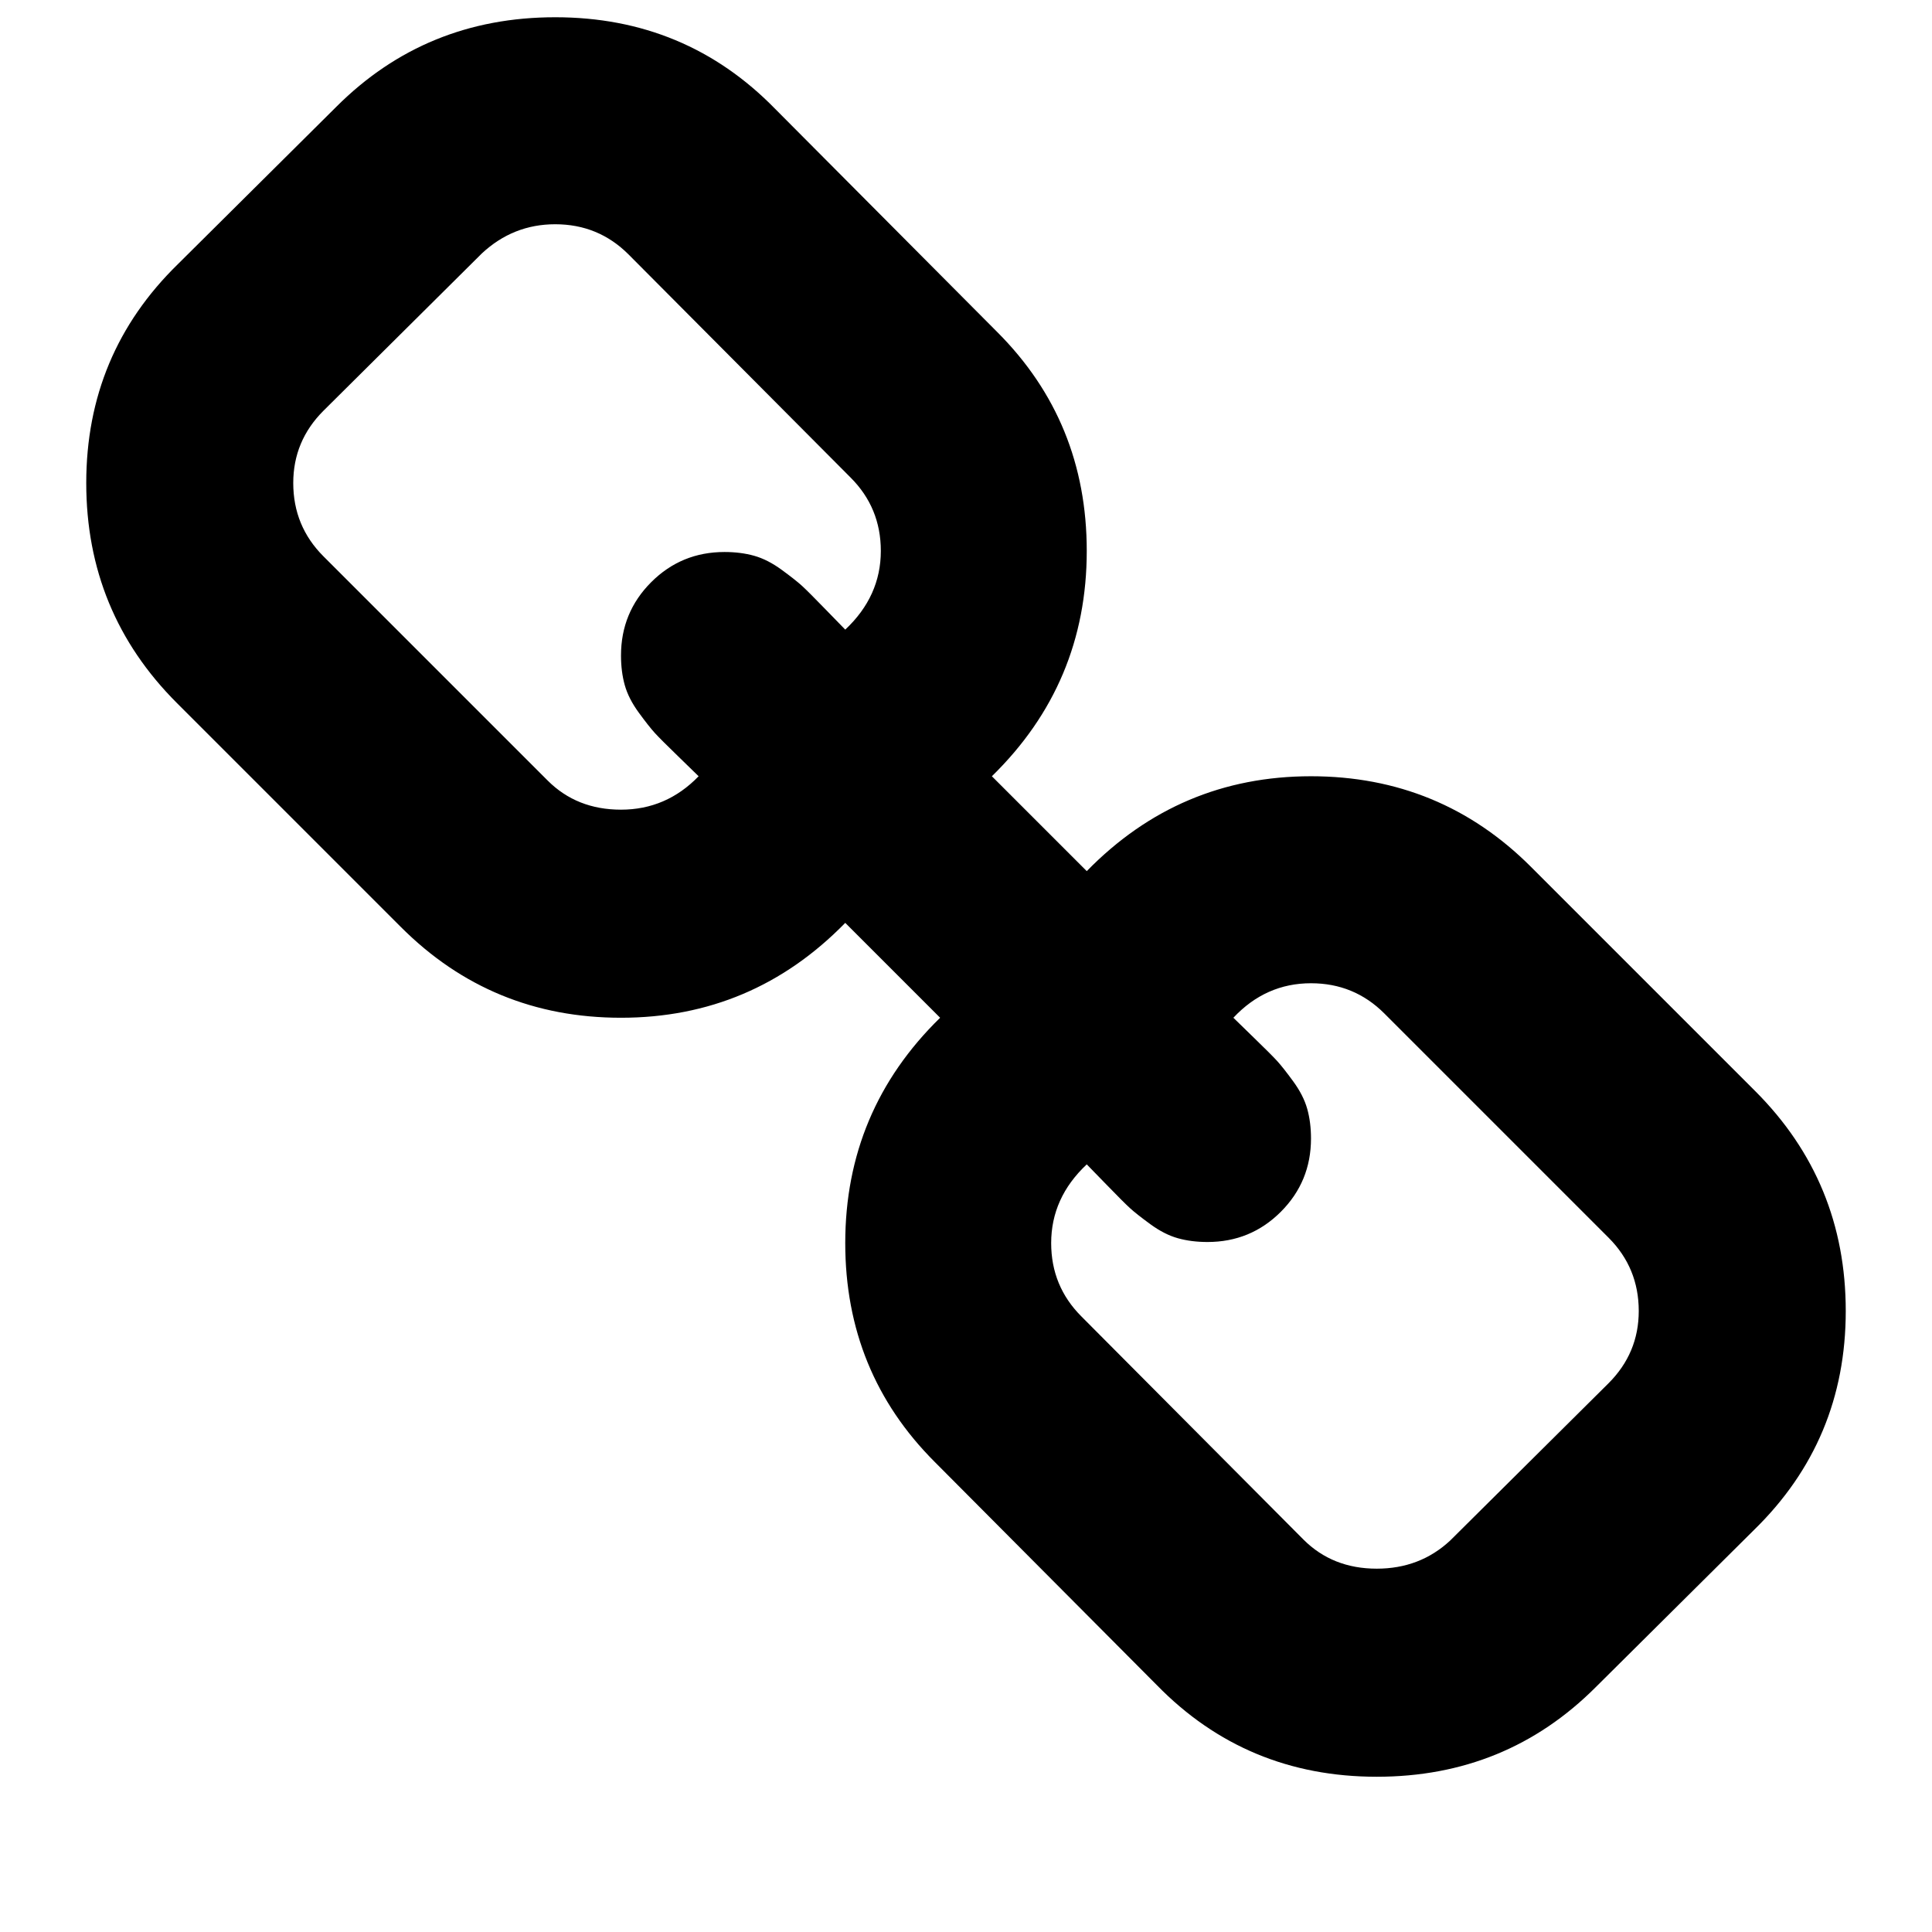
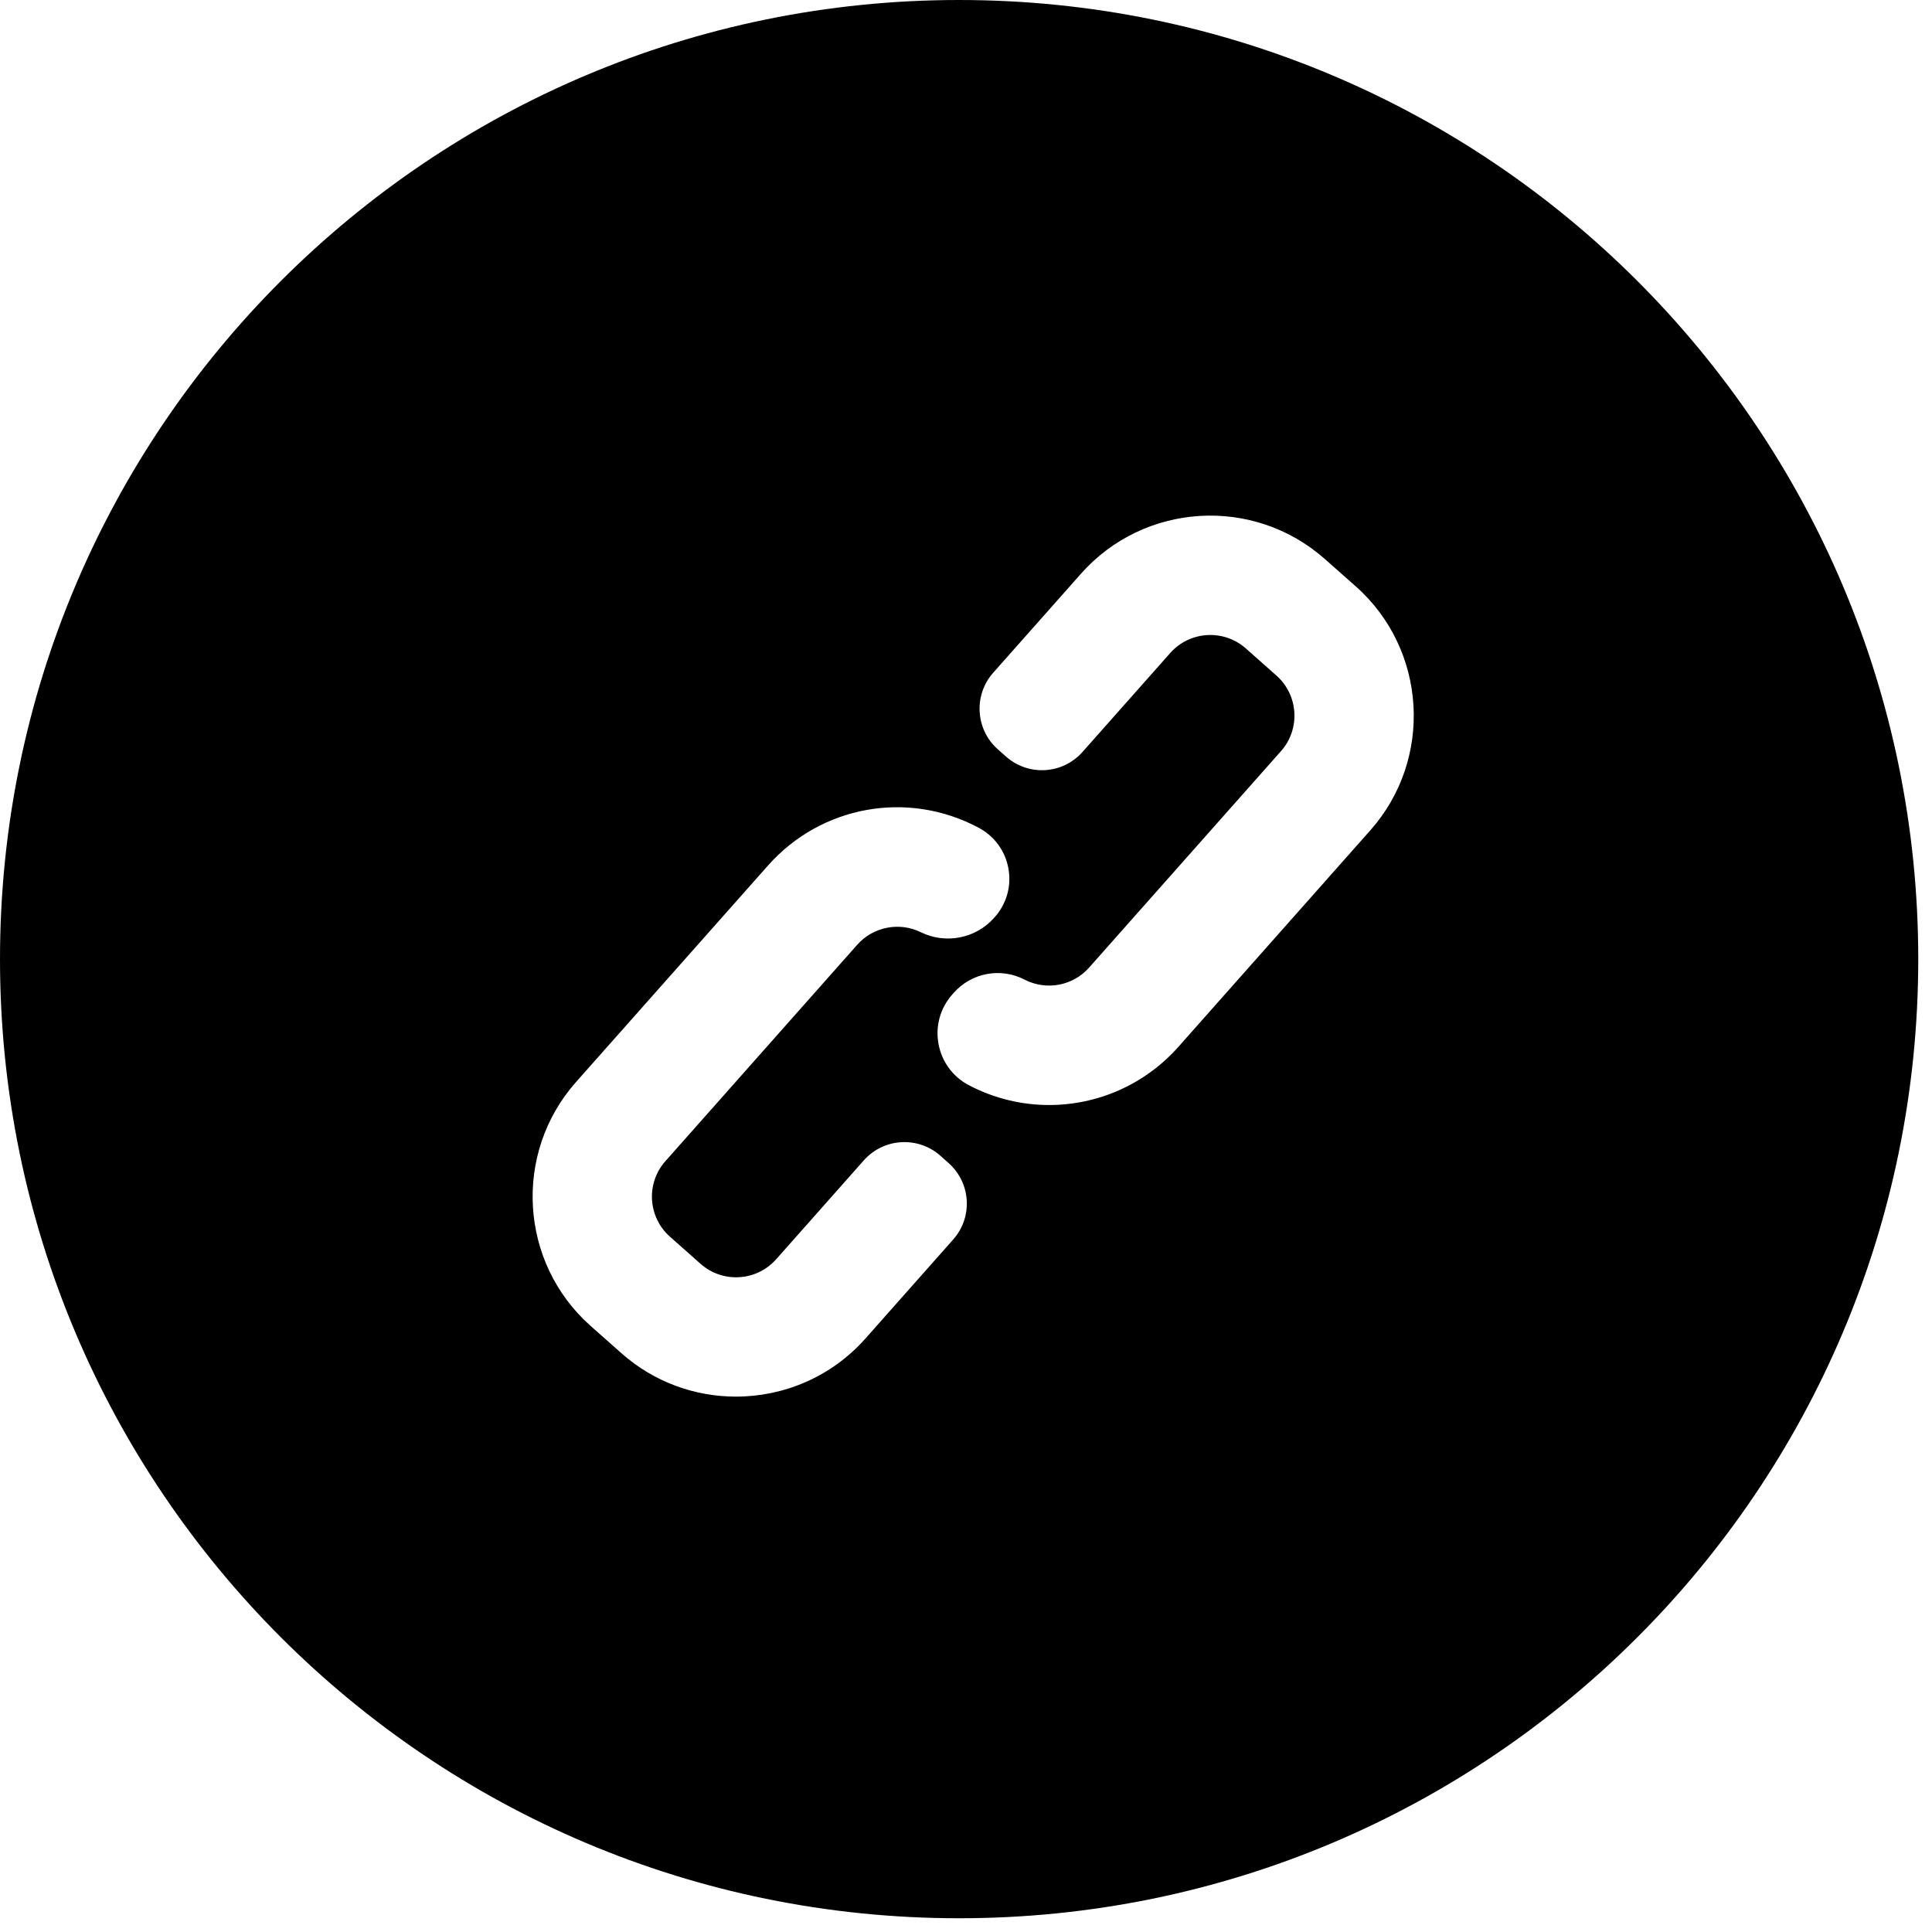
- <svg xmlns="http://www.w3.org/2000/svg" viewBox="0 0 1792 1792">
-   <path d="M1520 1216q0-40-28-68l-208-208q-28-28-68-28-42 0-72 32 3 3 19 18.5t21.5 21.5 15 19 13 25.5 3.5 27.5q0 40-28 68t-68 28q-15 0-27.5-3.5t-25.5-13-19-15-21.5-21.5-18.5-19q-33 31-33 73 0 40 28 68l206 207q27 27 68 27 40 0 68-26l147-146q28-28 28-67zm-703-705q0-40-28-68l-206-207q-28-28-68-28-39 0-68 27l-147 146q-28 28-28 67 0 40 28 68l208 208q27 27 68 27 42 0 72-31-3-3-19-18.5t-21.5-21.5-15-19-13-25.5-3.5-27.5q0-40 28-68t68-28q15 0 27.5 3.5t25.5 13 19 15 21.5 21.5 18.5 19q33-31 33-73zm895 705q0 120-85 203l-147 146q-83 83-203 83-121 0-204-85l-206-207q-83-83-83-203 0-123 88-209l-88-88q-86 88-208 88-120 0-204-84l-208-208q-84-84-84-204t85-203l147-146q83-83 203-83 121 0 204 85l206 207q83 83 83 203 0 123-88 209l88 88q86-88 208-88 120 0 204 84l208 208q84 84 84 204z" />
+ <svg xmlns="http://www.w3.org/2000/svg" height="113" viewBox="0 0 113 113" width="113">
+   <path d="m56.098 112.196c-30.982 0-56.098-25.116-56.098-56.098s25.116-56.098 56.098-56.098 56.098 25.116 56.098 56.098-25.116 56.098-56.098 56.098zm23.19-77.908-1.793-1.586c-4.176-3.703-10.572-3.319-14.274.858l-5.132 5.79c-1.158 1.307-1.038 3.314.269 4.473l.482.427c1.311 1.162 3.311 1.042 4.475-.269l5.132-5.79c1.145-1.29 3.128-1.409 4.419-.266l1.791 1.589c1.291 1.144 1.413 3.127.267 4.418l-11.222 12.659c-.95 1.073-2.504 1.363-3.779.704-1.395-.72-3.096-.404-4.137.771l-.088.099c-.705.795-.998 1.85-.806 2.895.193 1.044.843 1.925 1.784 2.417 1.488.778 3.095 1.154 4.687 1.154 2.82 0 5.591-1.182 7.565-3.409l11.221-12.658c3.698-4.172 3.313-10.575-.859-14.276zm-23.806 33.736-.483-.428c-1.308-1.159-3.315-1.037-4.474.27l-5.13 5.789c-1.145 1.29-3.127 1.41-4.417.267l-1.794-1.591c-1.292-1.144-1.413-3.125-.266-4.416l11.221-12.658c.93-1.051 2.461-1.351 3.723-.731 1.45.712 3.21.366 4.284-.845l.04-.045c.69-.779.98-1.812.796-2.835-.183-1.023-.814-1.891-1.731-2.382-4.145-2.219-9.217-1.311-12.336 2.209l-11.222 12.656v0c-3.698 4.172-3.314 10.575.858 14.274l1.793 1.588c1.921 1.704 4.316 2.54 6.702 2.54 2.795 0 5.578-1.149 7.574-3.399l5.13-5.789c1.161-1.311 1.042-3.311-.27-4.474z" />
</svg>
